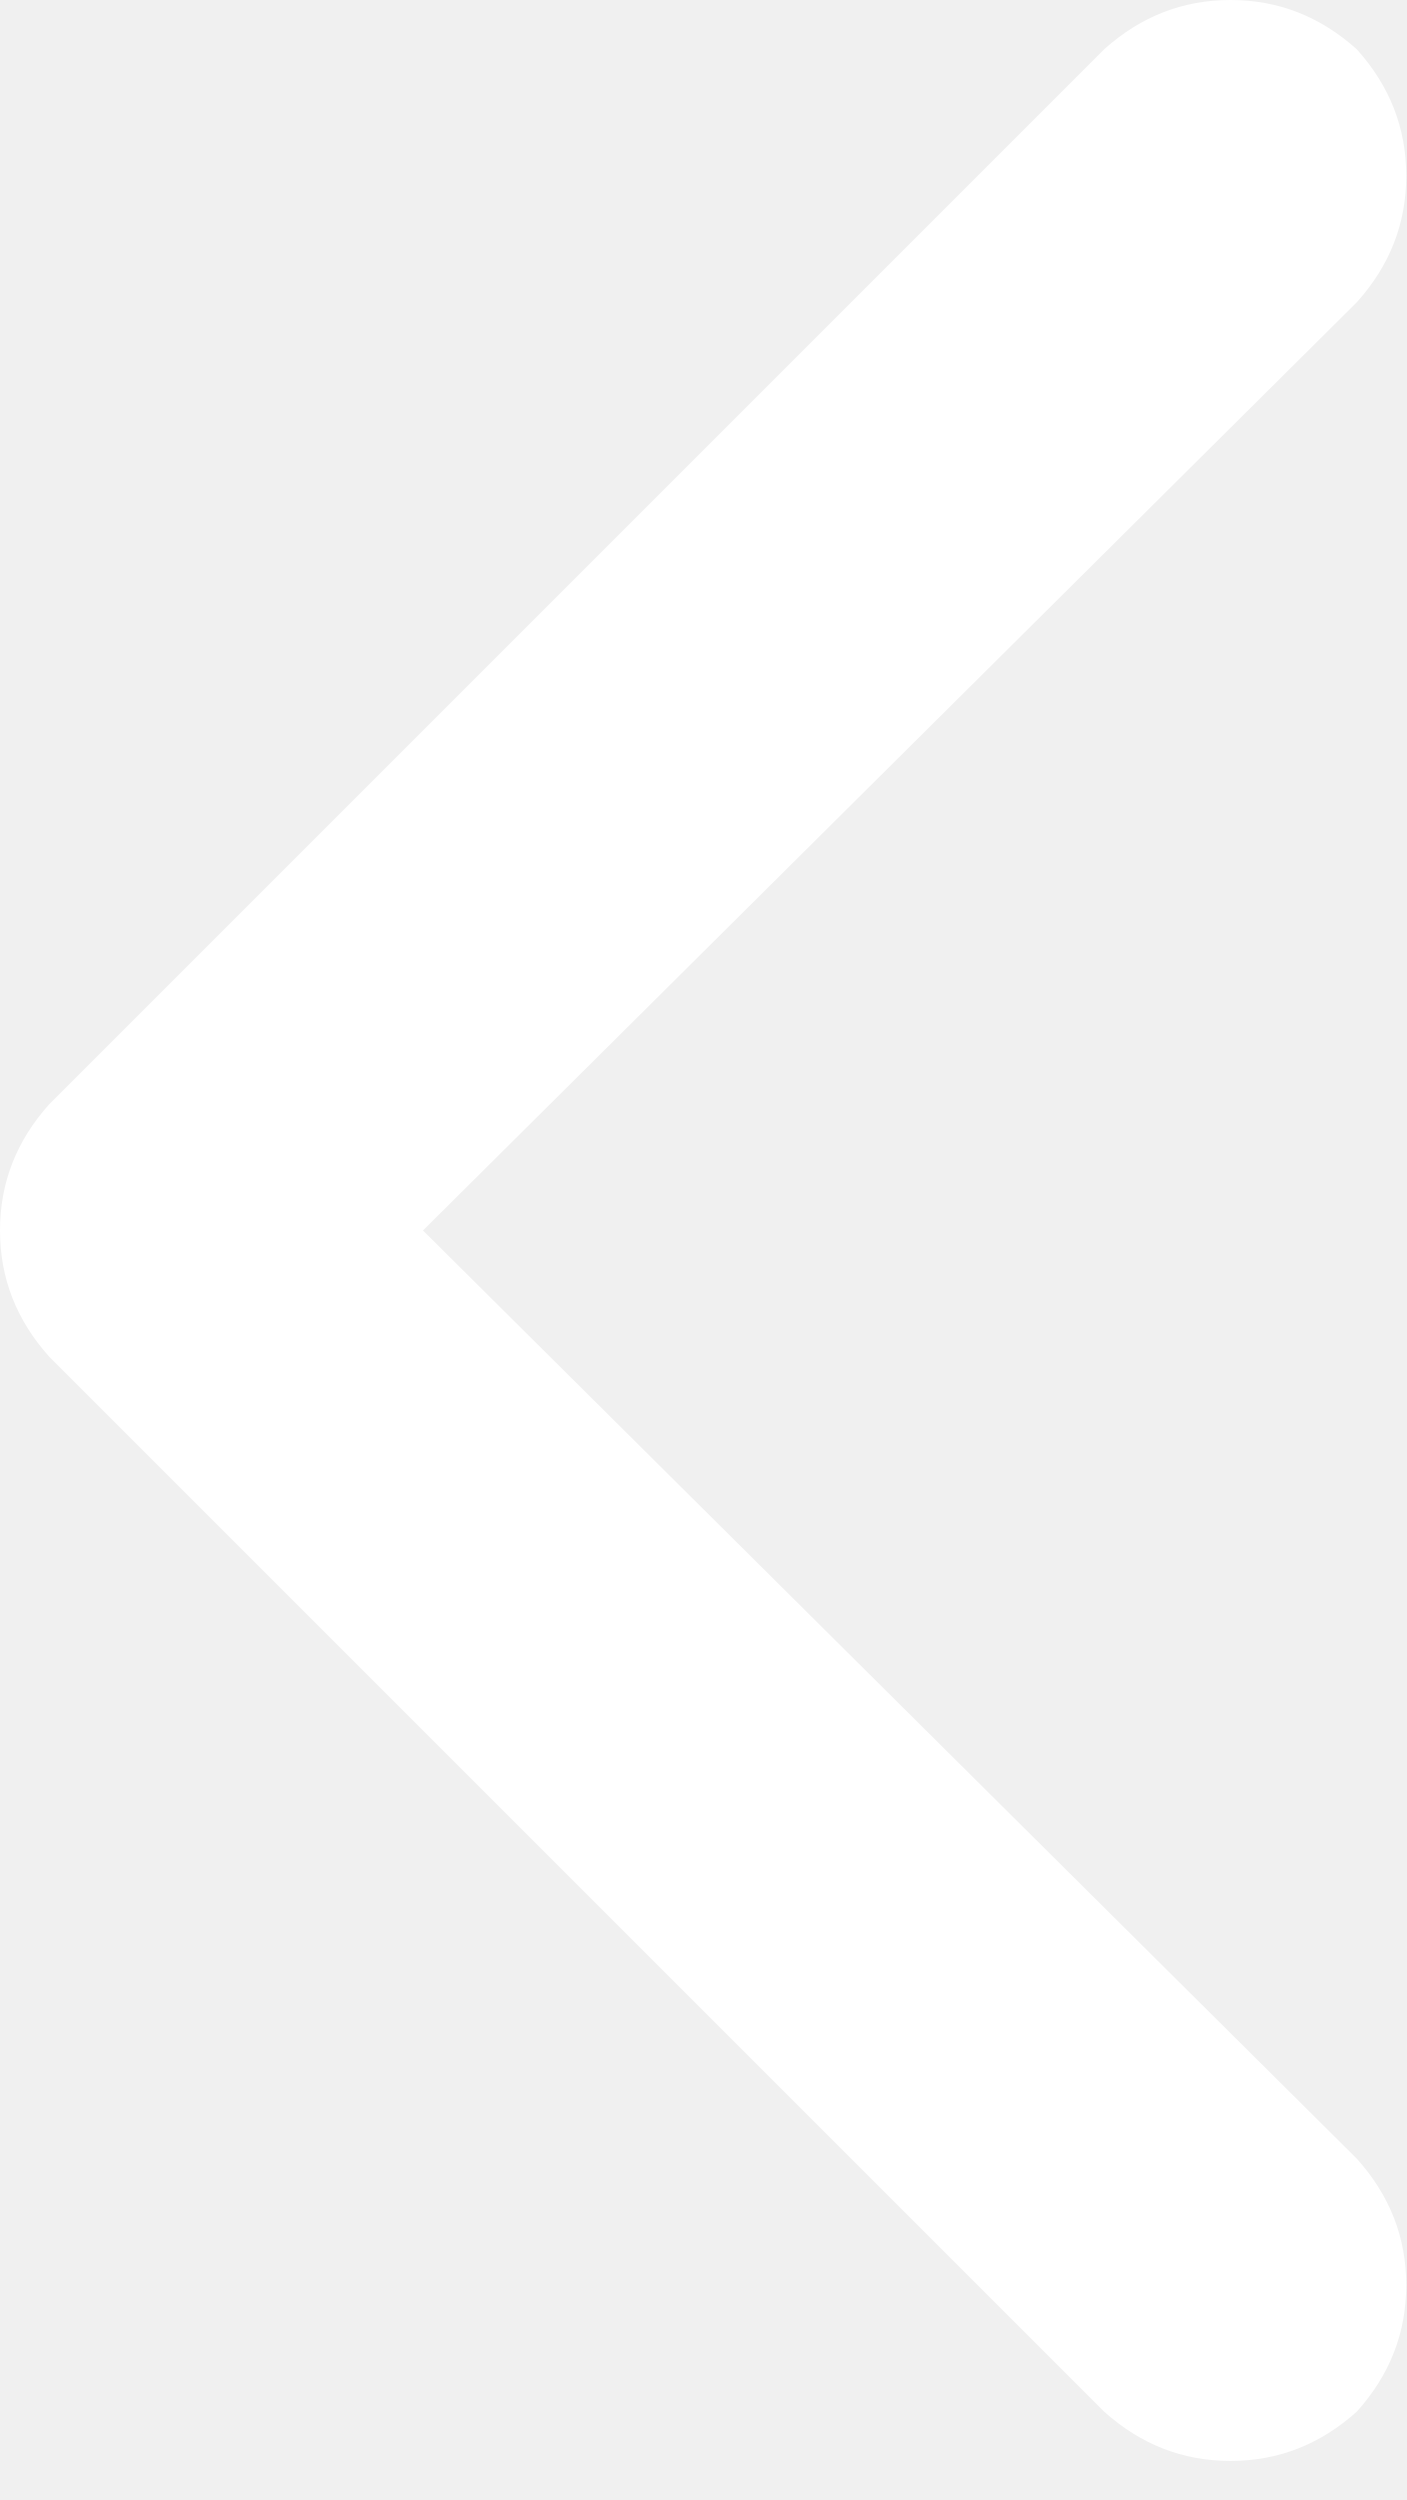
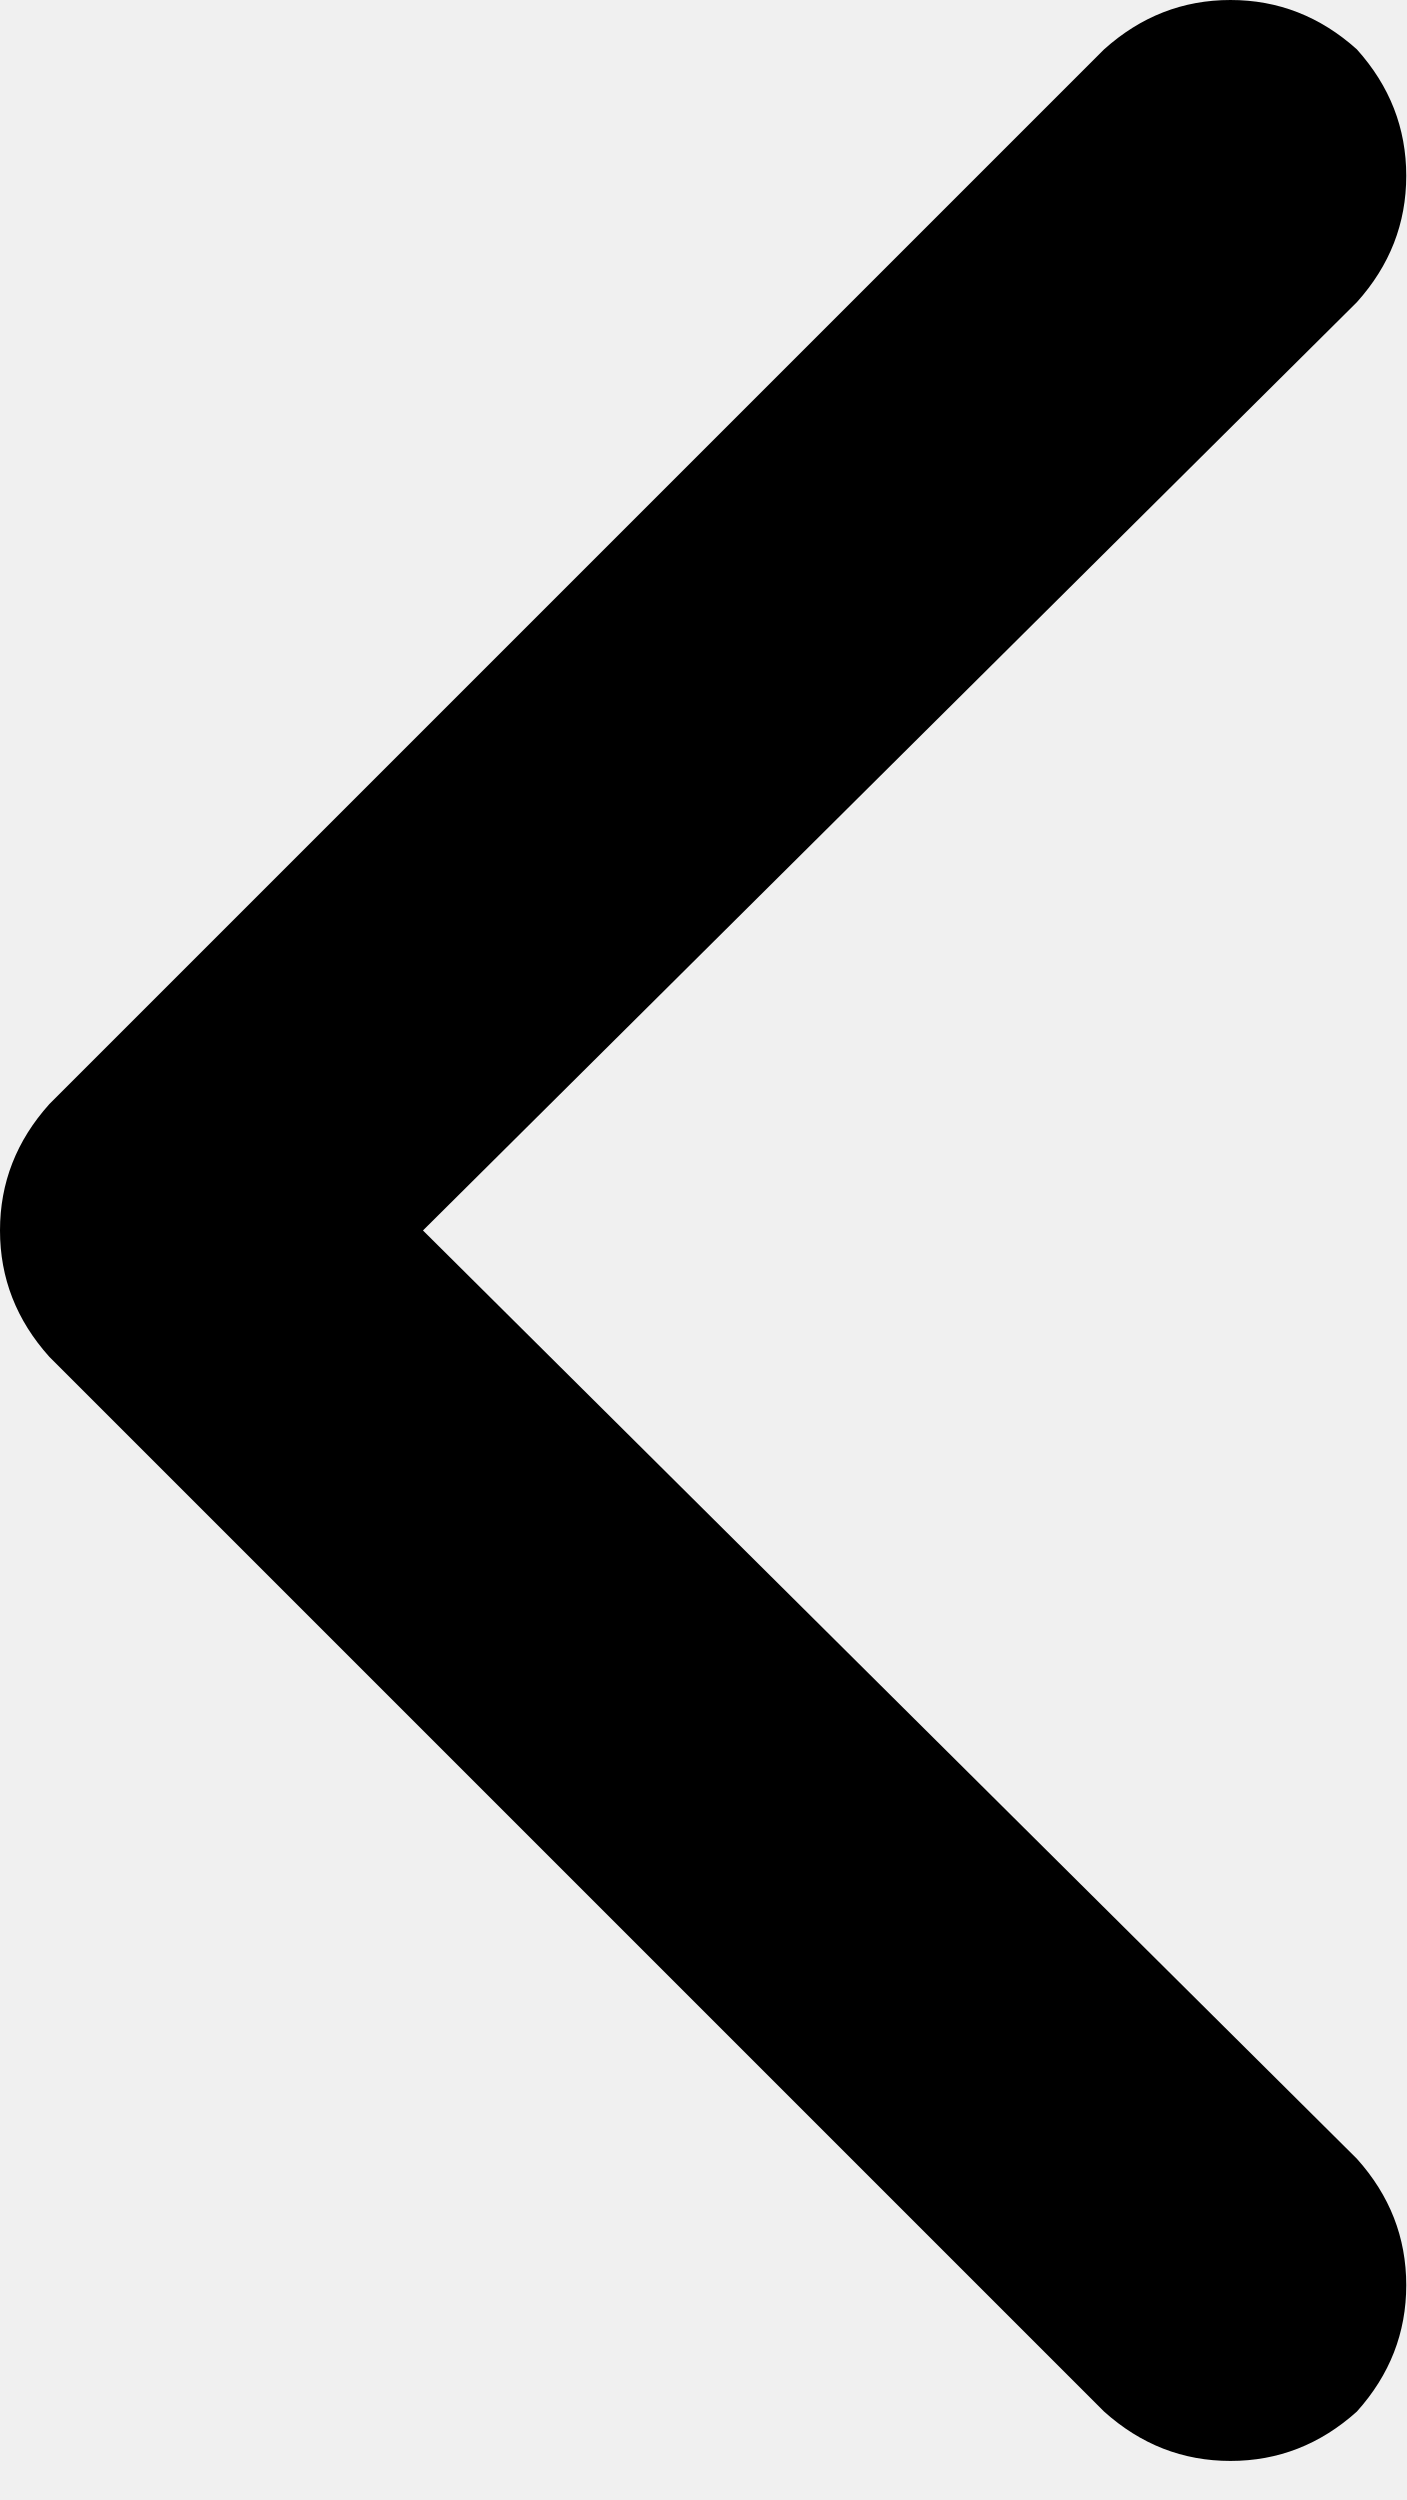
- <svg xmlns="http://www.w3.org/2000/svg" width="9" height="16" viewBox="0 0 9 16" fill="none">
-   <path d="M0.316 7.066C0.105 7.301 0 7.57 0 7.875C0 8.18 0.105 8.449 0.316 8.684L7.066 15.434C7.301 15.645 7.57 15.75 7.875 15.75C8.18 15.75 8.449 15.645 8.684 15.434C8.895 15.199 9 14.93 9 14.625C9 14.32 8.895 14.051 8.684 13.816L2.707 7.875L8.684 1.934C8.895 1.699 9 1.43 9 1.125C9 0.82 8.895 0.551 8.684 0.316C8.449 0.105 8.18 0 7.875 0C7.57 0 7.301 0.105 7.066 0.316L0.316 7.066Z" fill="white" />
+ <svg xmlns="http://www.w3.org/2000/svg" viewBox="0 0 9 16">
+   <path d="M0.316 7.066C0.105 7.301 0 7.57 0 7.875C0 8.18 0.105 8.449 0.316 8.684L7.066 15.434C7.301 15.645 7.57 15.75 7.875 15.75C8.18 15.75 8.449 15.645 8.684 15.434C8.895 15.199 9 14.93 9 14.625C9 14.32 8.895 14.051 8.684 13.816L2.707 7.875L8.684 1.934C8.895 1.699 9 1.43 9 1.125C9 0.82 8.895 0.551 8.684 0.316C8.449 0.105 8.18 0 7.875 0C7.57 0 7.301 0.105 7.066 0.316L0.316 7.066Z" />
</svg>
